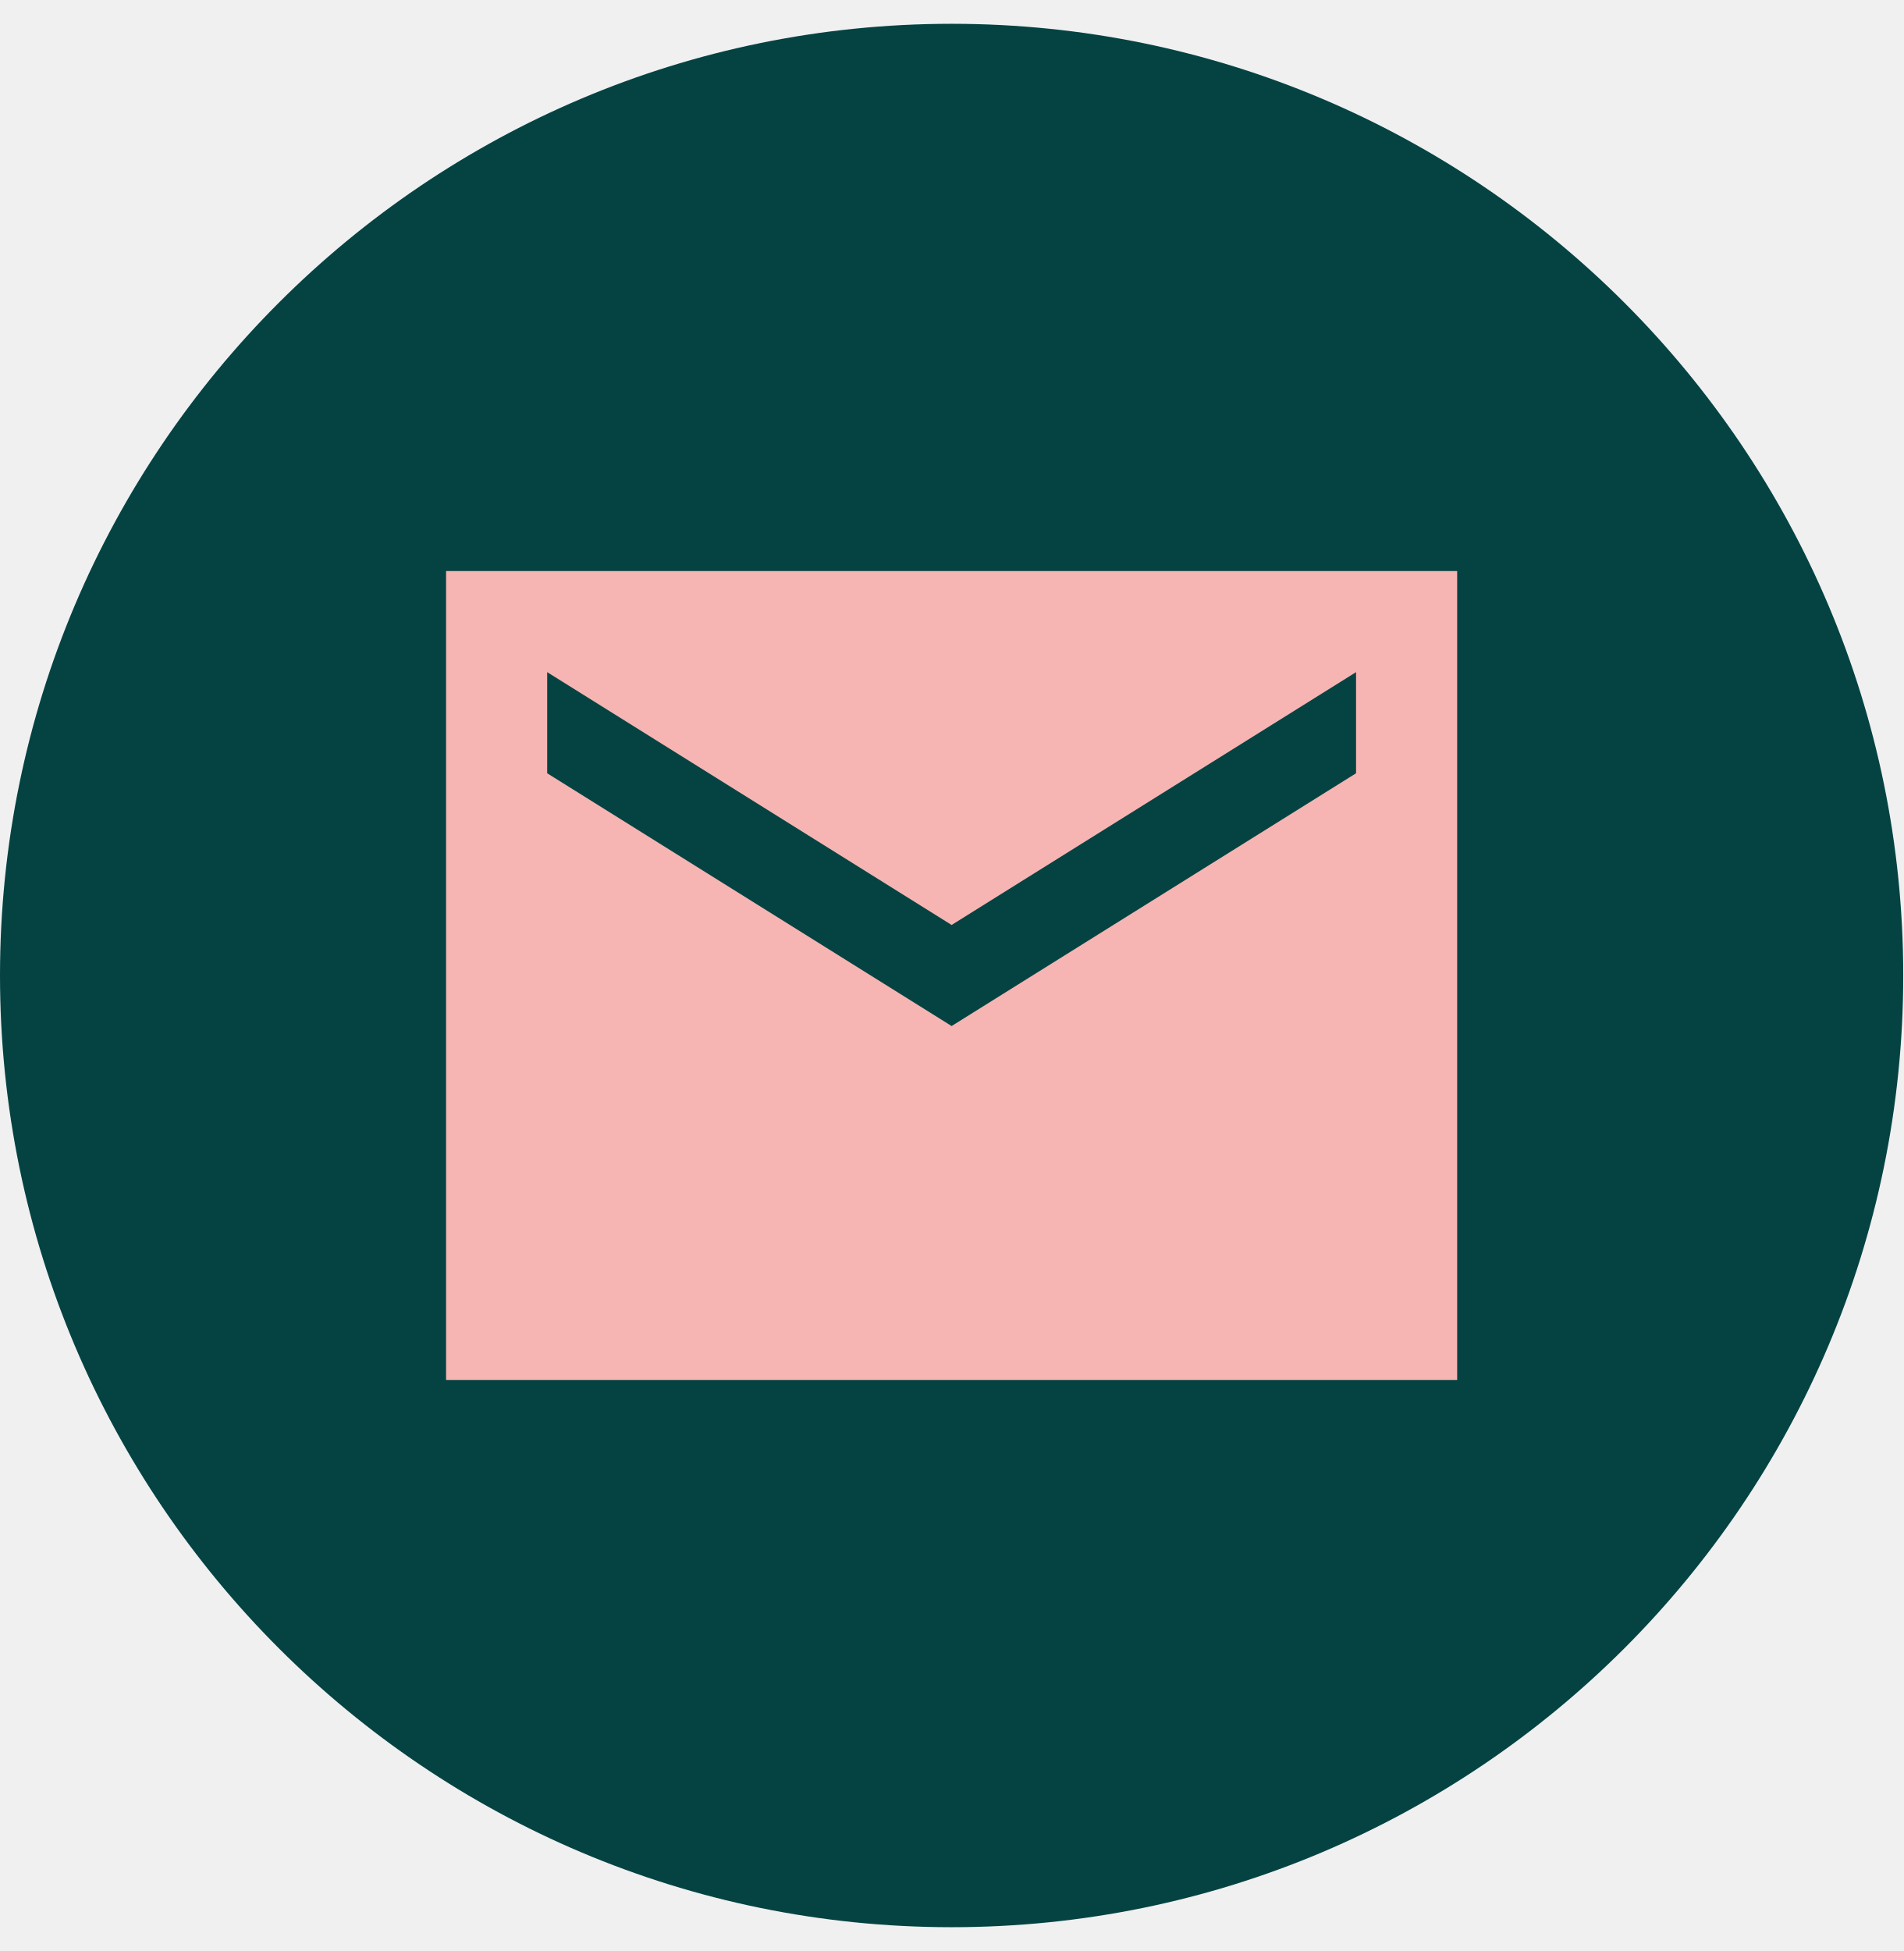
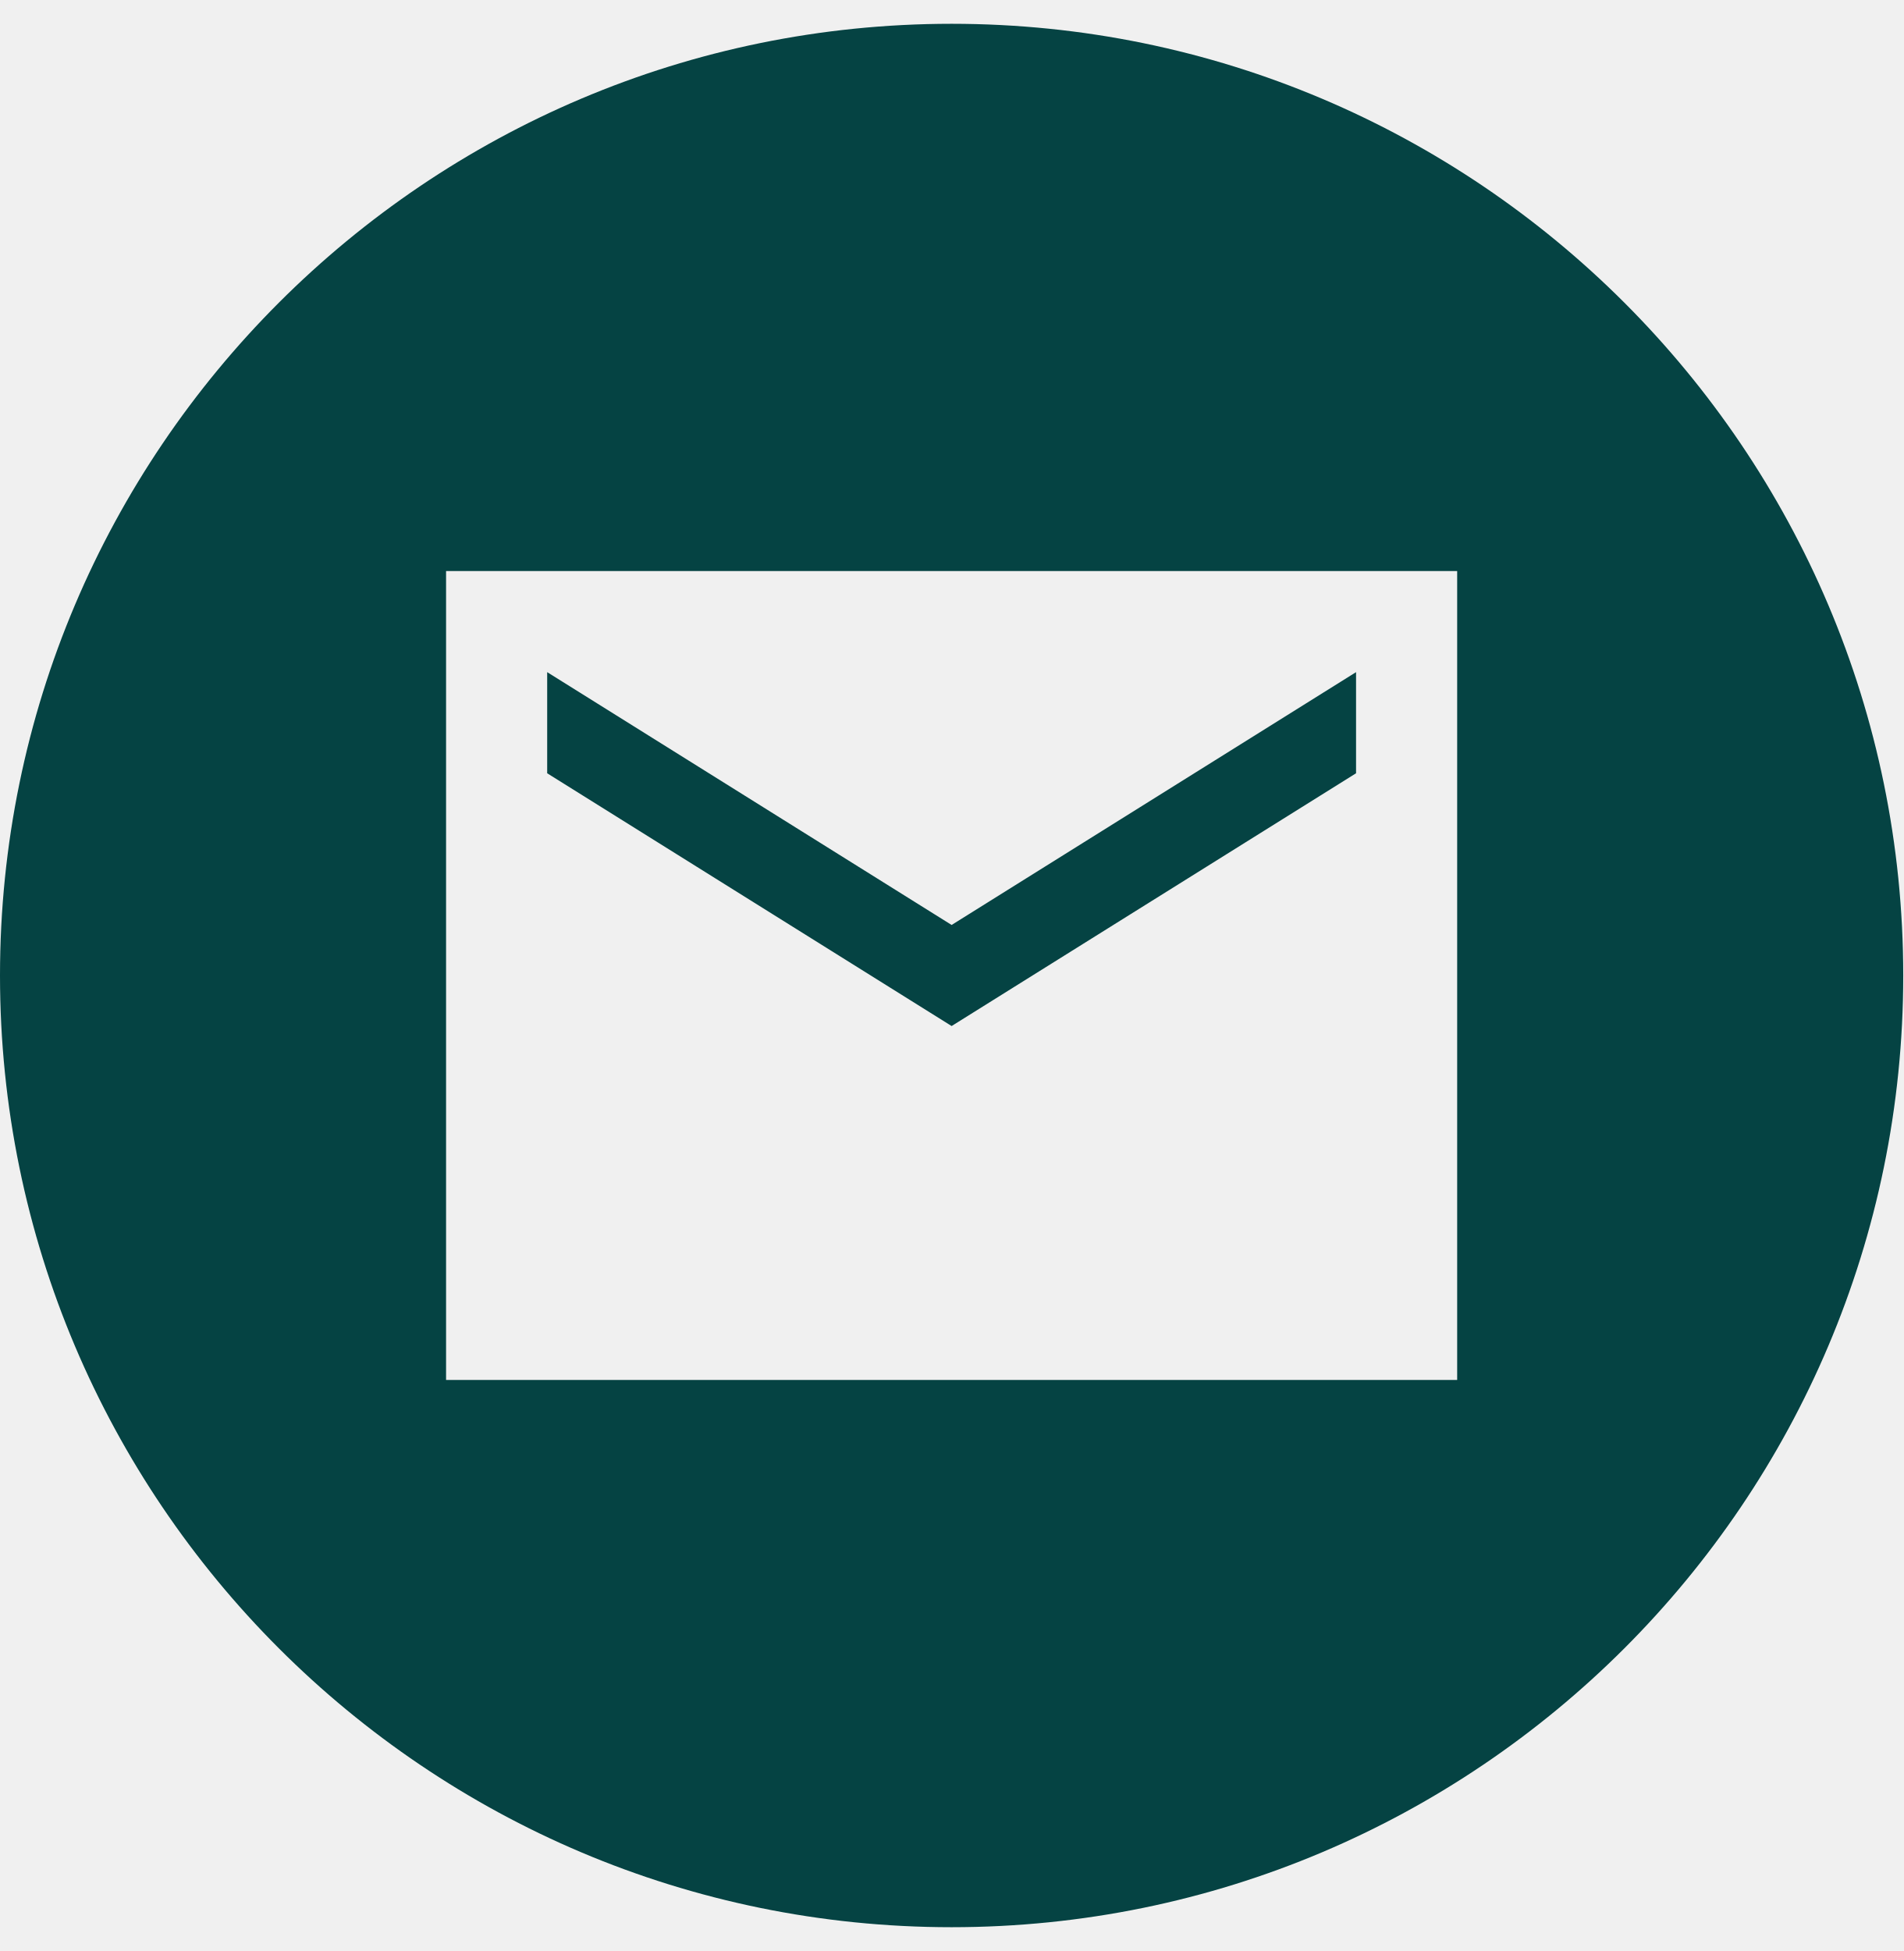
- <svg xmlns="http://www.w3.org/2000/svg" width="40px" height="41px" viewBox="0 0 40 41" version="1.1">
+ <svg xmlns="http://www.w3.org/2000/svg" xmlns:xlink="http://www.w3.org/1999/xlink" width="40px" height="41px" viewBox="0 0 40 41" version="1.1">
+   <defs>
+     <path d="M20,0 C31.038,0 40,8.962 40,20 C40,31.038 31.038,40 20,40 C8.962,40 0,31.038 0,20 C0,8.962 8.962,0 20,0 Z M30.625,11.5 L9.375,11.5 L9.375,28.5 L30.625,28.5 L30.625,11.5 Z M28.5,13.625 L28.5,15.75 L20,21.062 L11.5,15.75 L11.5,13.625 L20,18.938 L28.5,13.625 Z" id="path-1" />
+   </defs>
  <g id="Page-1" stroke="none" stroke-width="1" fill="none" fill-rule="evenodd">
-     <g id="Layout_Desktop-1440px-Copy" transform="translate(-736, -3643)">
-       <g id="Group-4" transform="translate(736, 3643.5)">
-         <g id="Group-2">
-           <path d="M20,0 C31.038,0 40,8.962 40,20 C40,31.038 31.038,40 20,40 C8.962,40 0,31.038 0,20 C0,8.962 8.962,0 20,0 L20,0 Z" id="Fill-1-Copy" fill="#054343" />
-           <path d="M28.5,15.75 L20,21.062 L11.5,15.75 L11.5,13.625 L20,18.938 L28.5,13.625 L28.5,15.75 Z M9.375,28.5 L30.625,28.5 L30.625,11.5 L9.375,11.5 L9.375,28.5 Z" id="Fill-1" fill="#F6B5B3" />
-         </g>
+     <g id="email_icon">
+       <g id="Fill-1" transform="translate(0, 0.5)">
+         <mask id="mask-2" fill="white">
+           <use xlink:href="#path-1" />
+         </mask>
+         <use id="Combined-Shape" fill="#054343" fill-rule="nonzero" xlink:href="#path-1" />
      </g>
    </g>
  </g>
</svg>
